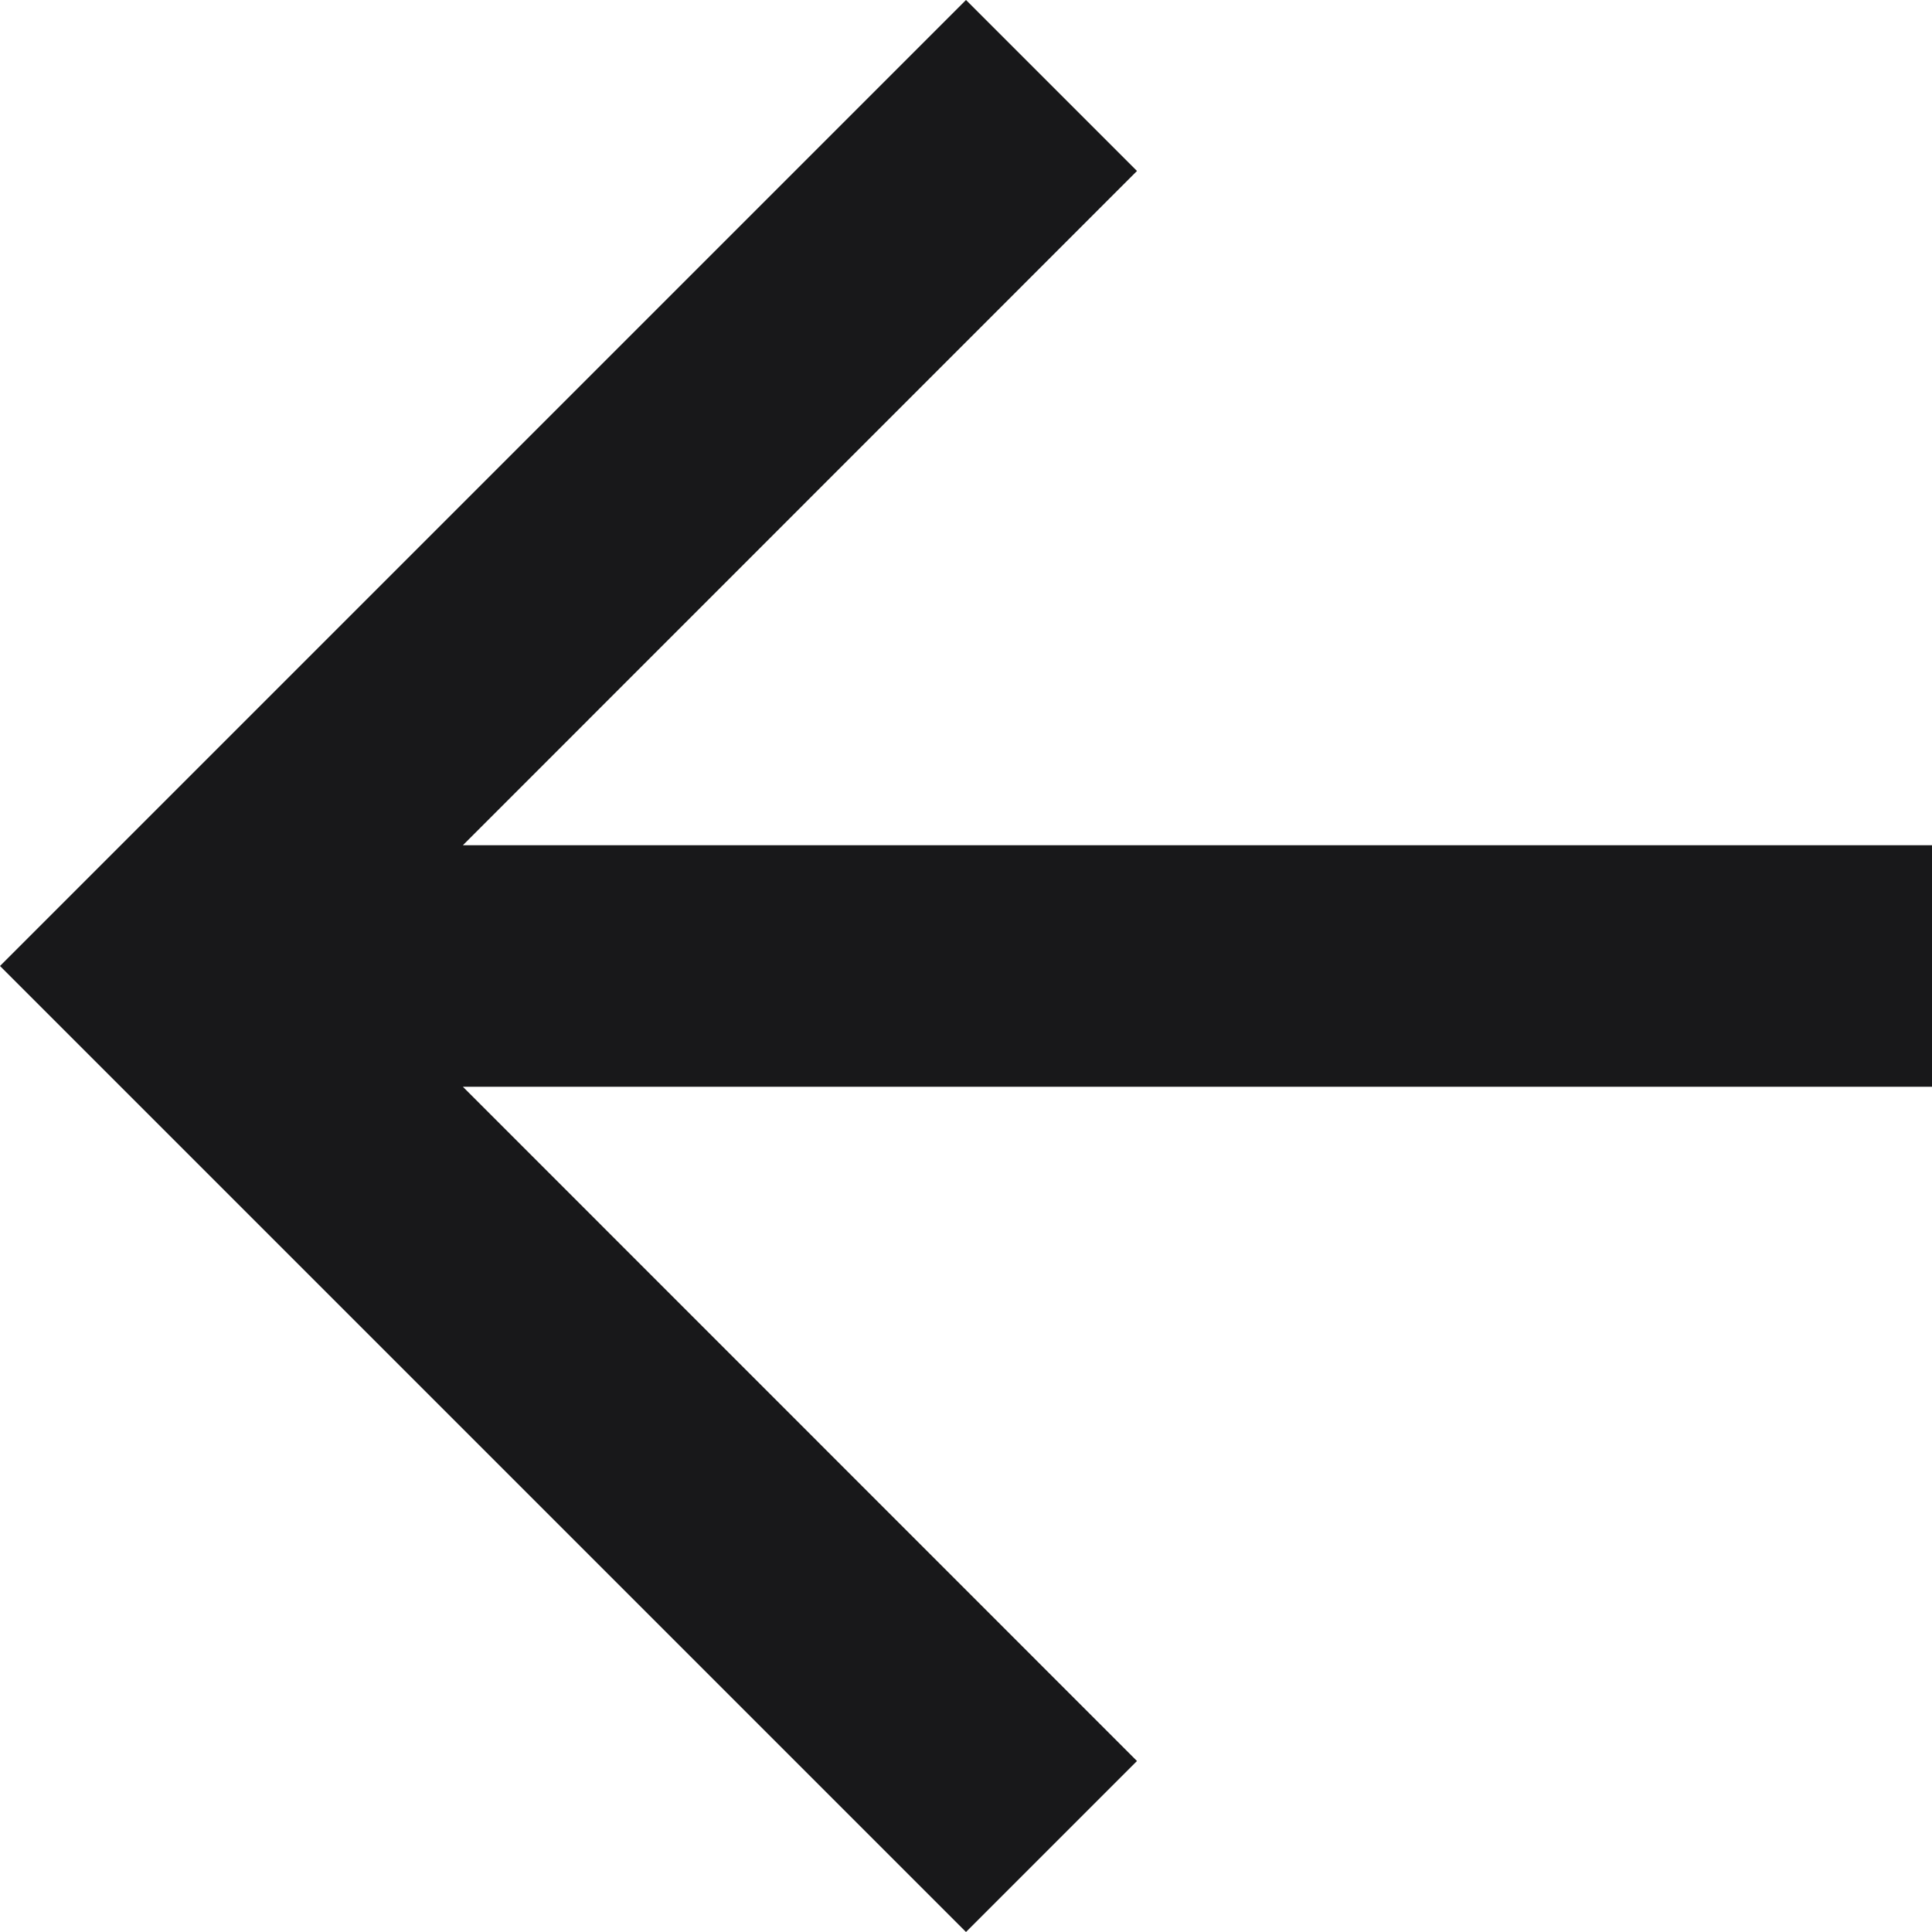
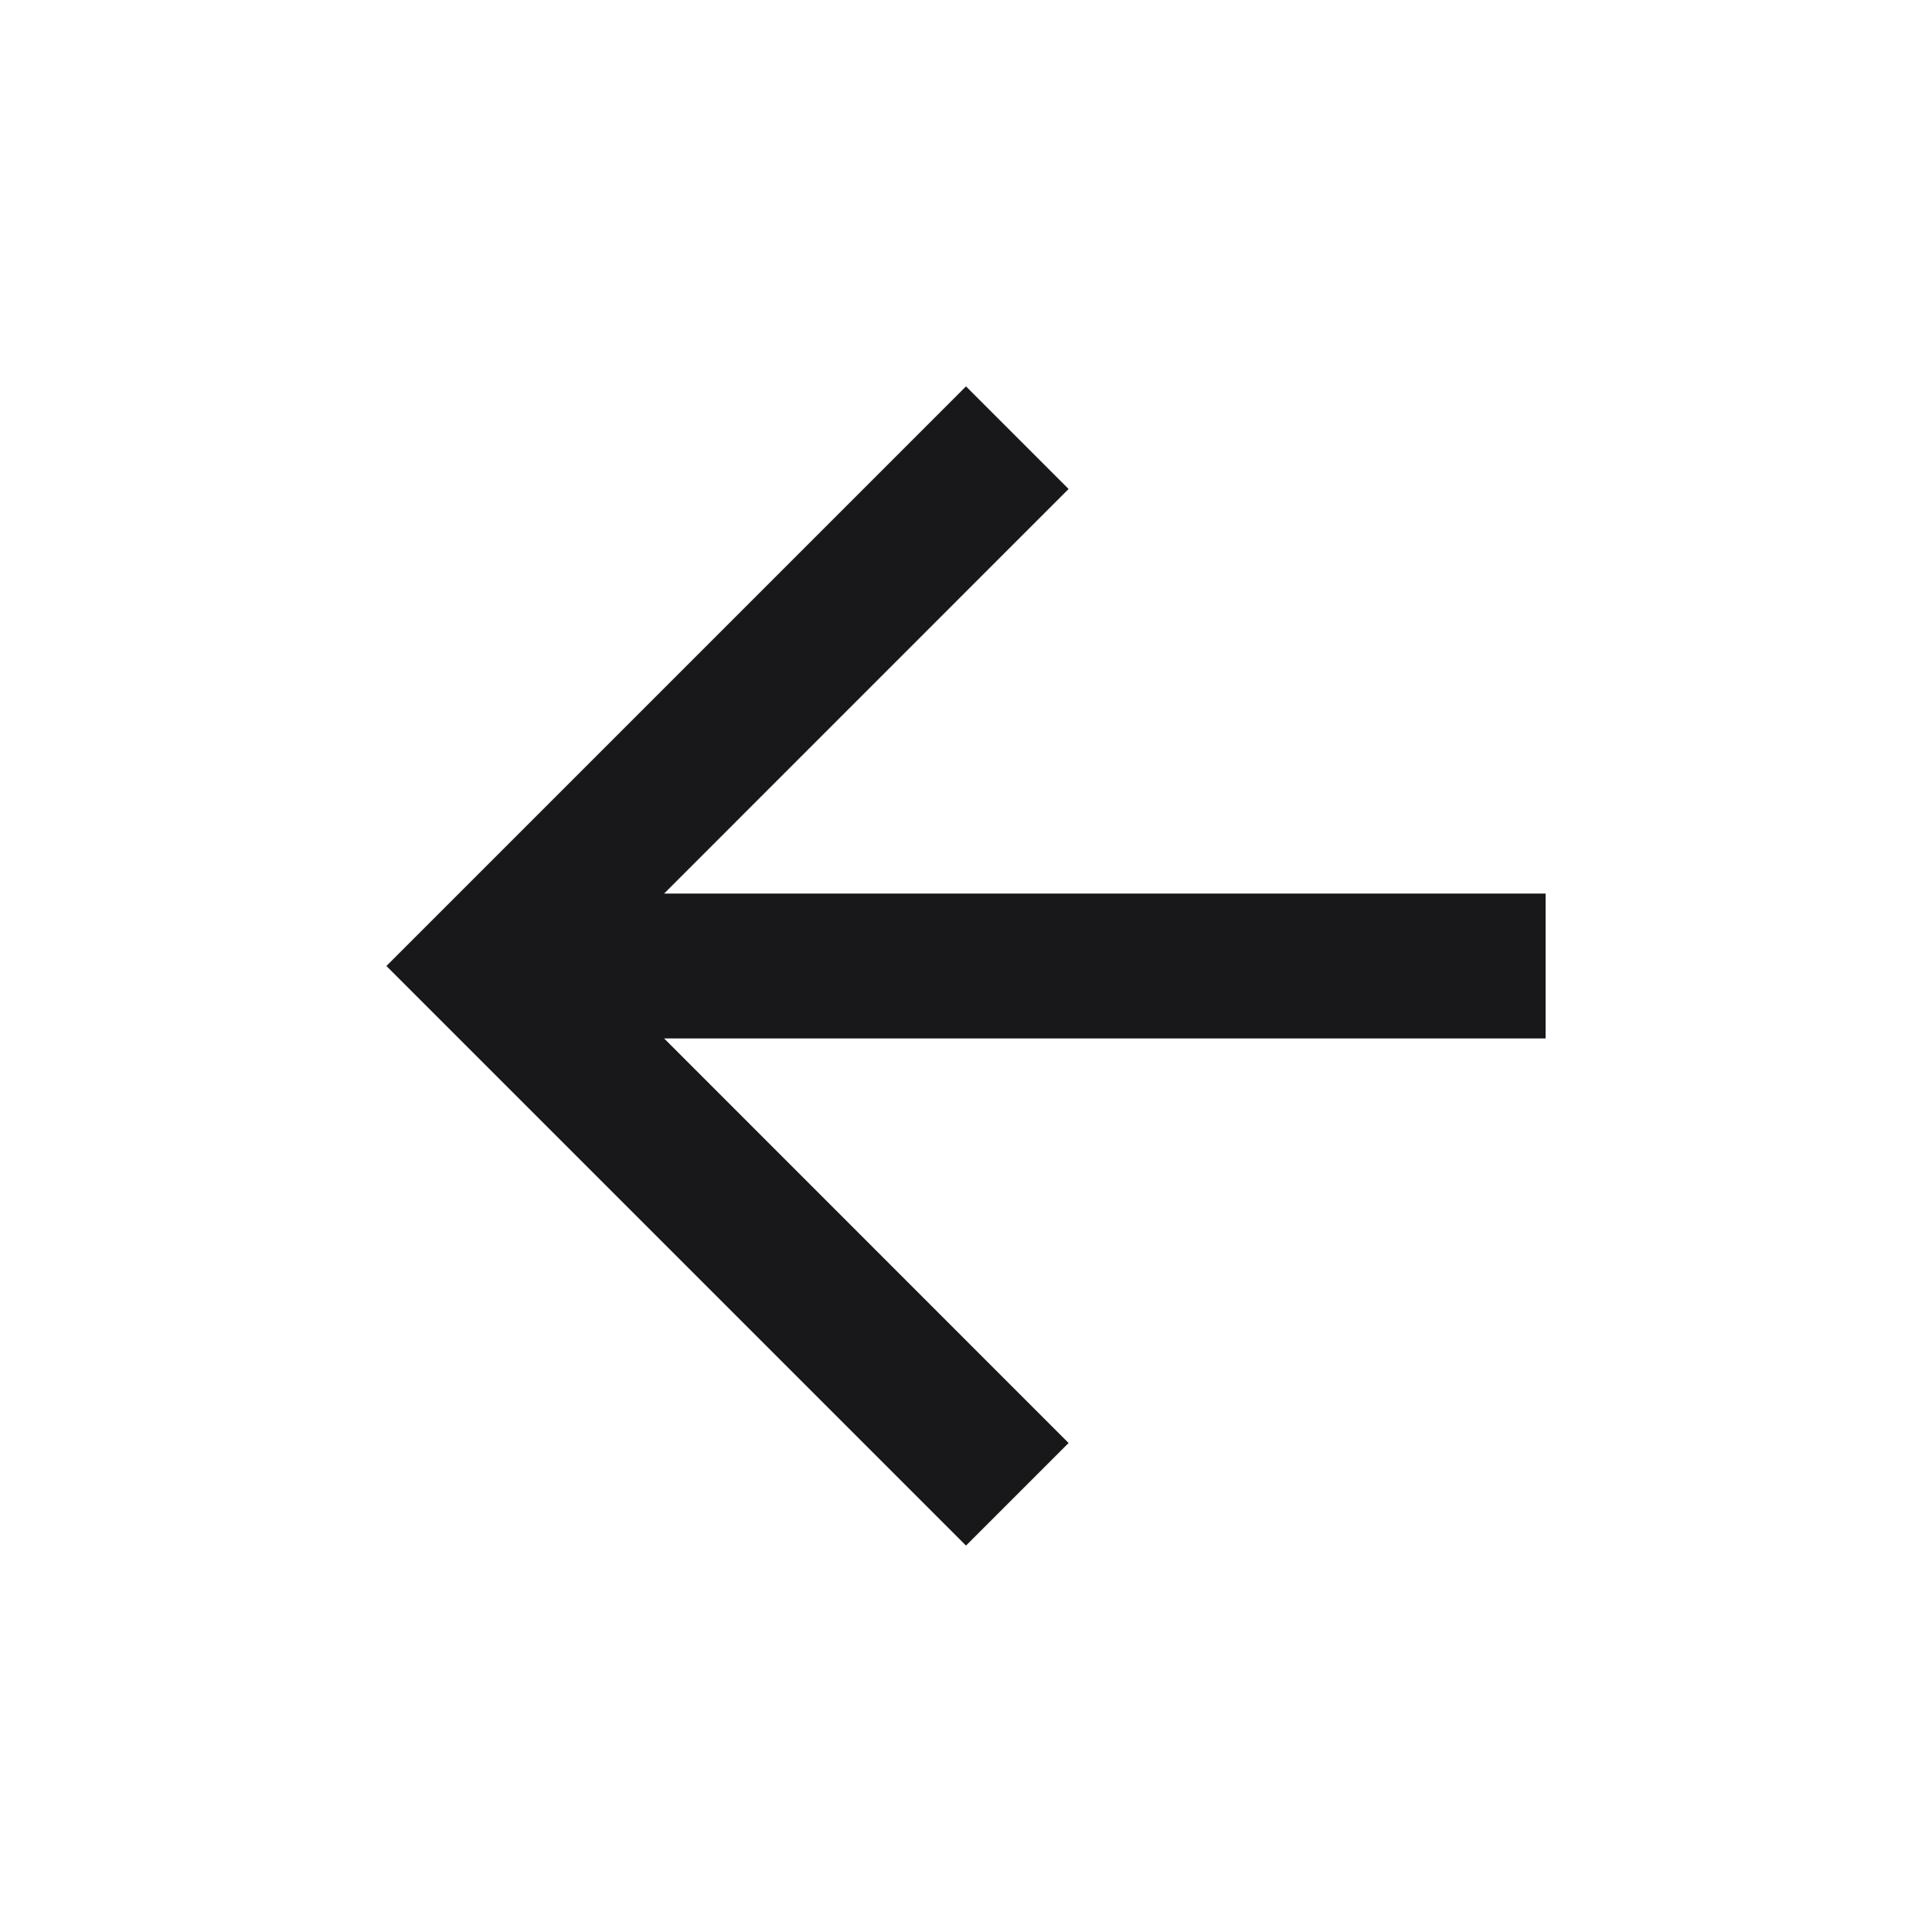
- <svg xmlns="http://www.w3.org/2000/svg" width="12" height="12" viewBox="0 0 12 12" fill="none">
-   <path d="M2.875 6.75L7.062 10.938L6 12L0 6L6 0L7.062 1.062L2.875 5.25H12V6.75H2.875Z" fill="#18181a" />
+ <svg xmlns="http://www.w3.org/2000/svg" width="20" height="20" viewBox="0 0 20 20" fill="none">
+   <mask id="mask0_4079_33470" style="mask-type:alpha" maskUnits="userSpaceOnUse" x="0" y="0" width="20" height="20">
+     <rect width="20" height="20" fill="#D9D9D9" />
+   </mask>
+   <g mask="url(#mask0_4079_33470)">
+     <path d="M6.875 10.75L11.062 14.938L10 16L4 10L10 4L11.062 5.062L6.875 9.25H16V10.75H6.875Z" fill="#18181A" />
+   </g>
</svg>
